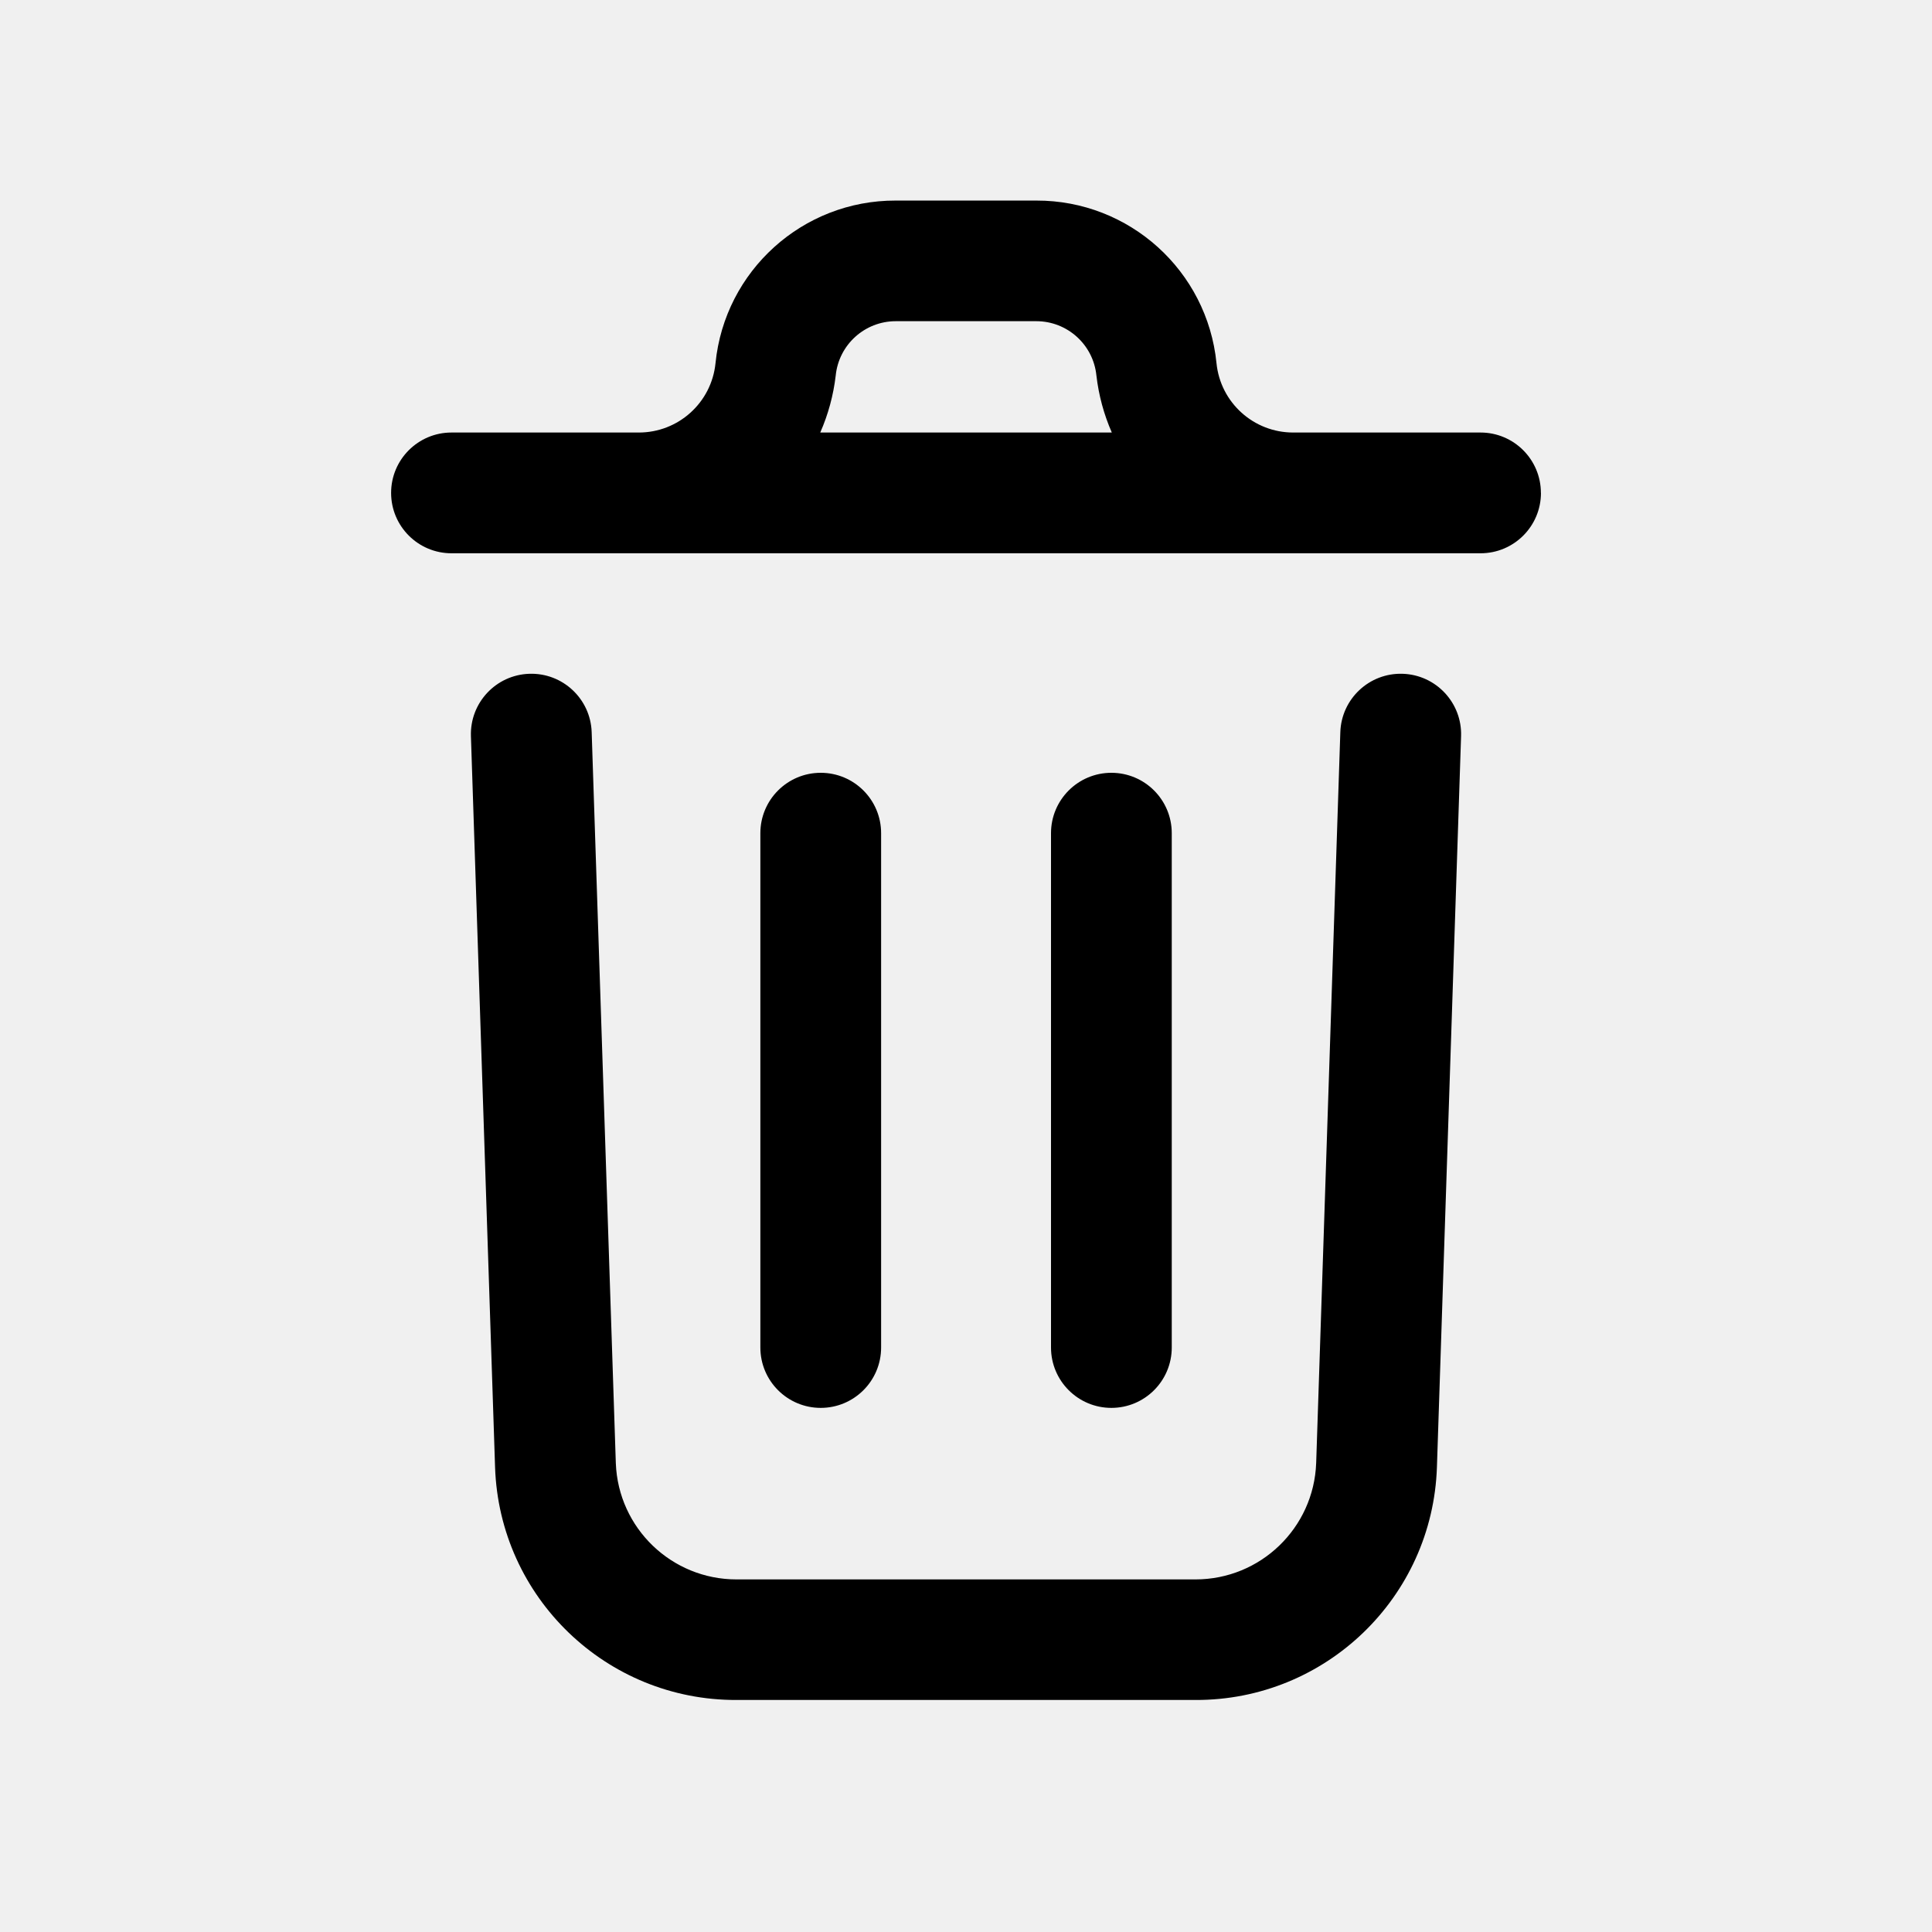
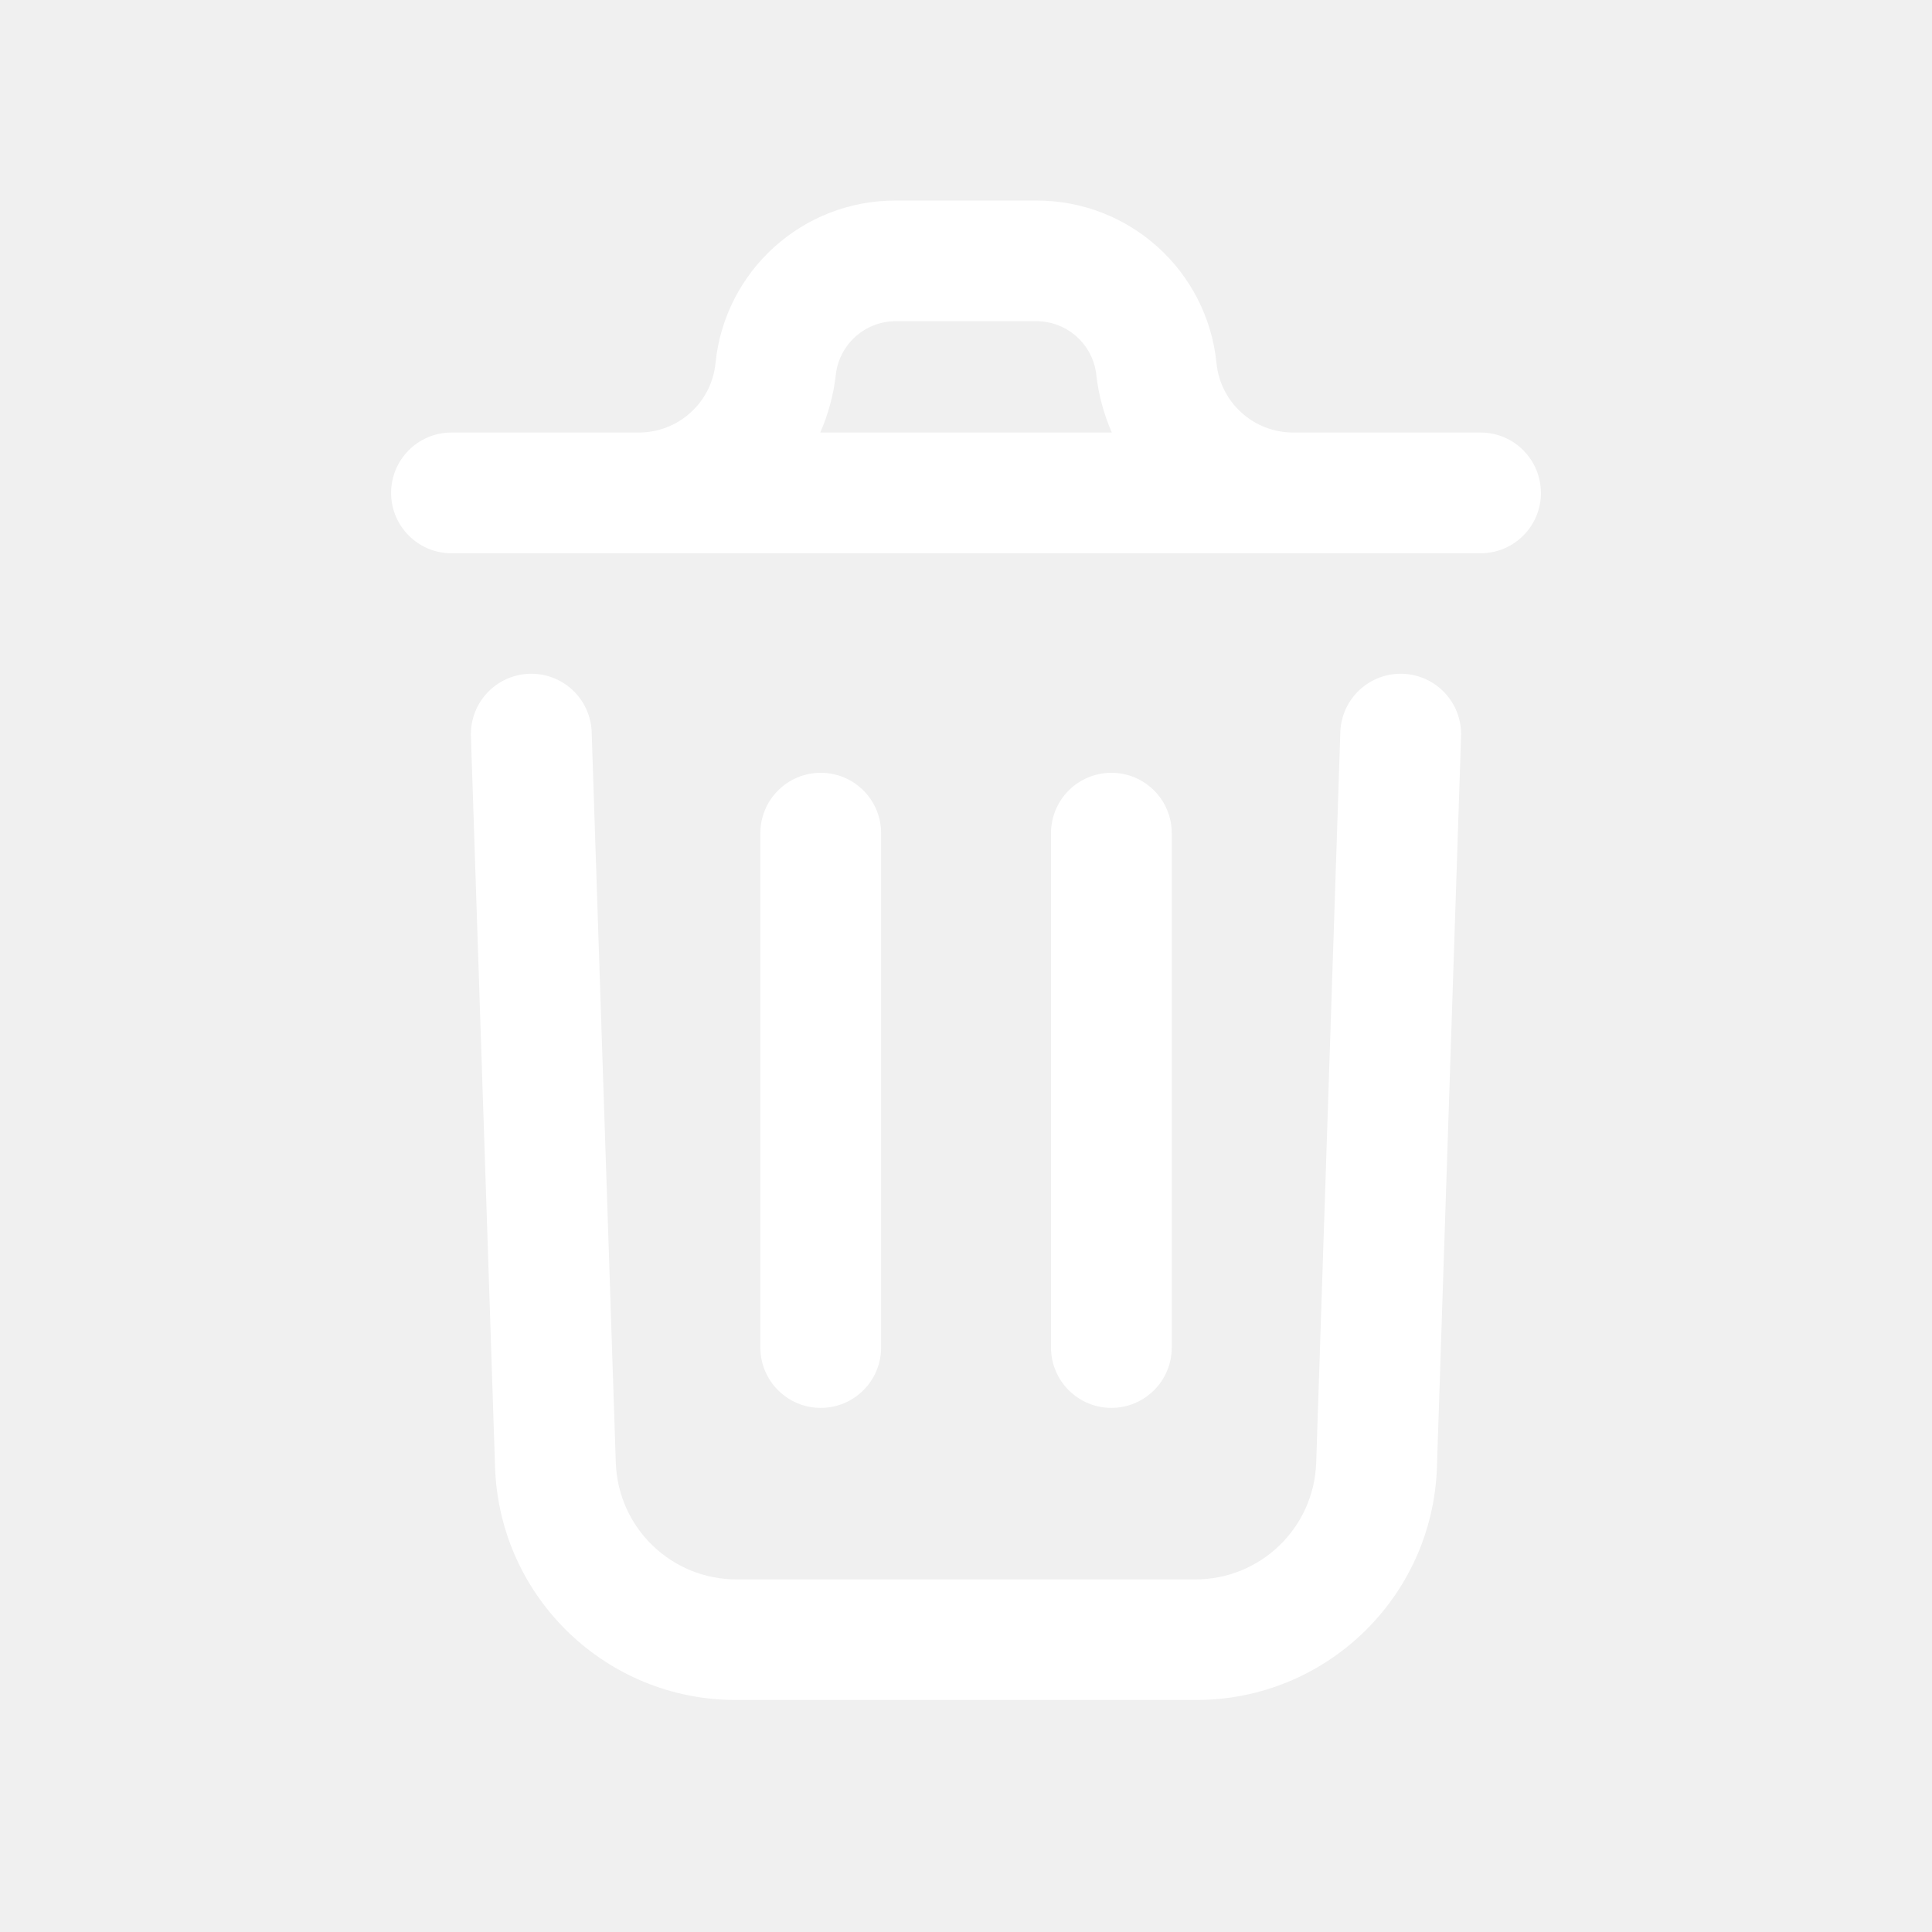
<svg xmlns="http://www.w3.org/2000/svg" viewBox="0 0 32 32" id="delete">
-   <path d="M24.2,12.193,23.8,24.3a3.988,3.988,0,0,1-4,3.857H12.2a3.988,3.988,0,0,1-4-3.853L7.8,12.193a1,1,0,0,1,2-.066l.4,12.11a2,2,0,0,0,2,1.923h7.6a2,2,0,0,0,2-1.927l.4-12.106a1,1,0,0,1,2,.066Zm1.323-4.029a1,1,0,0,1-1,1H7.478a1,1,0,0,1,0-2h3.1a1.276,1.276,0,0,0,1.273-1.148,2.991,2.991,0,0,1,2.984-2.694h2.33a2.991,2.991,0,0,1,2.984,2.694,1.276,1.276,0,0,0,1.273,1.148h3.1A1,1,0,0,1,25.522,8.164Zm-11.936-1h4.828a3.3,3.3,0,0,1-.255-.944,1,1,0,0,0-.994-.9h-2.33a1,1,0,0,0-.994.9A3.3,3.3,0,0,1,13.586,7.164Zm1.007,15.151V13.8a1,1,0,0,0-2,0v8.519a1,1,0,0,0,2,0Zm4.814,0V13.8a1,1,0,0,0-2,0v8.519a1,1,0,0,0,2,0Z" />
+   <path fill="#fff" d="M24.2,12.193,23.8,24.3a3.988,3.988,0,0,1-4,3.857H12.2a3.988,3.988,0,0,1-4-3.853L7.8,12.193a1,1,0,0,1,2-.066l.4,12.11a2,2,0,0,0,2,1.923h7.6a2,2,0,0,0,2-1.927l.4-12.106a1,1,0,0,1,2,.066Zm1.323-4.029a1,1,0,0,1-1,1H7.478a1,1,0,0,1,0-2h3.1a1.276,1.276,0,0,0,1.273-1.148,2.991,2.991,0,0,1,2.984-2.694h2.33a2.991,2.991,0,0,1,2.984,2.694,1.276,1.276,0,0,0,1.273,1.148h3.1A1,1,0,0,1,25.522,8.164Zm-11.936-1h4.828a3.3,3.3,0,0,1-.255-.944,1,1,0,0,0-.994-.9h-2.33a1,1,0,0,0-.994.9A3.3,3.3,0,0,1,13.586,7.164Zm1.007,15.151V13.8a1,1,0,0,0-2,0v8.519a1,1,0,0,0,2,0Zm4.814,0V13.8a1,1,0,0,0-2,0v8.519a1,1,0,0,0,2,0Z" />
</svg>
